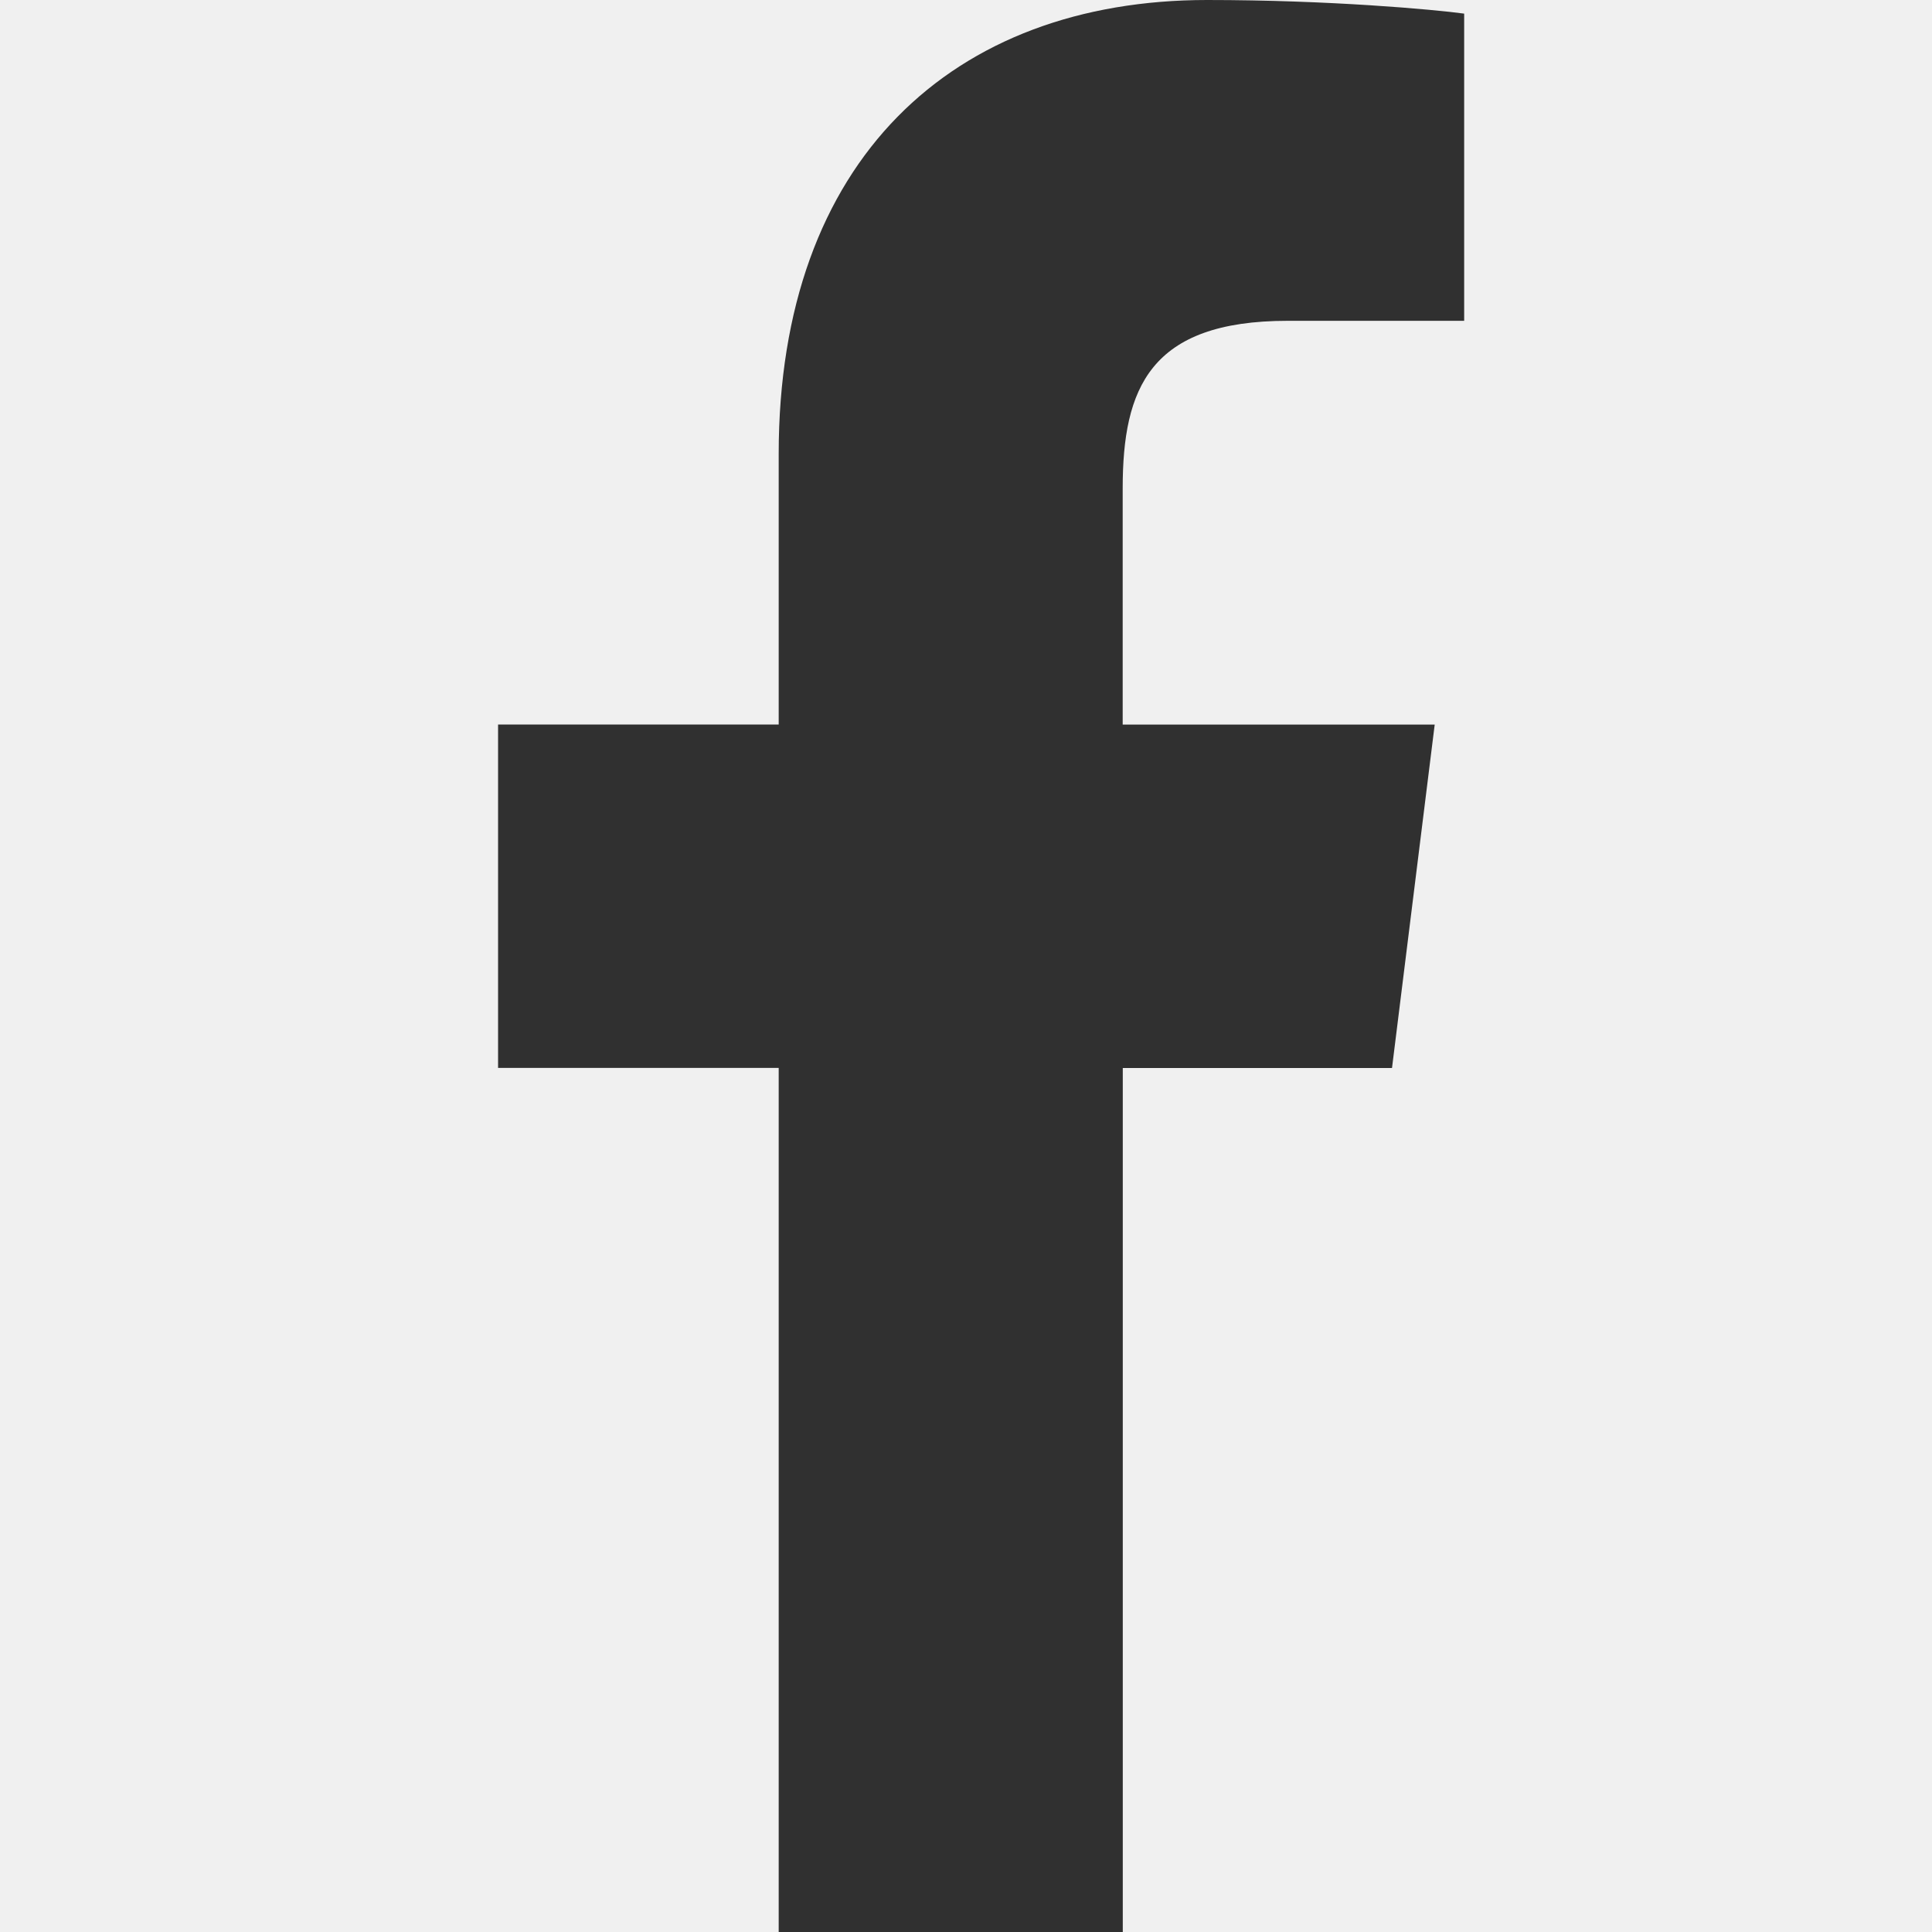
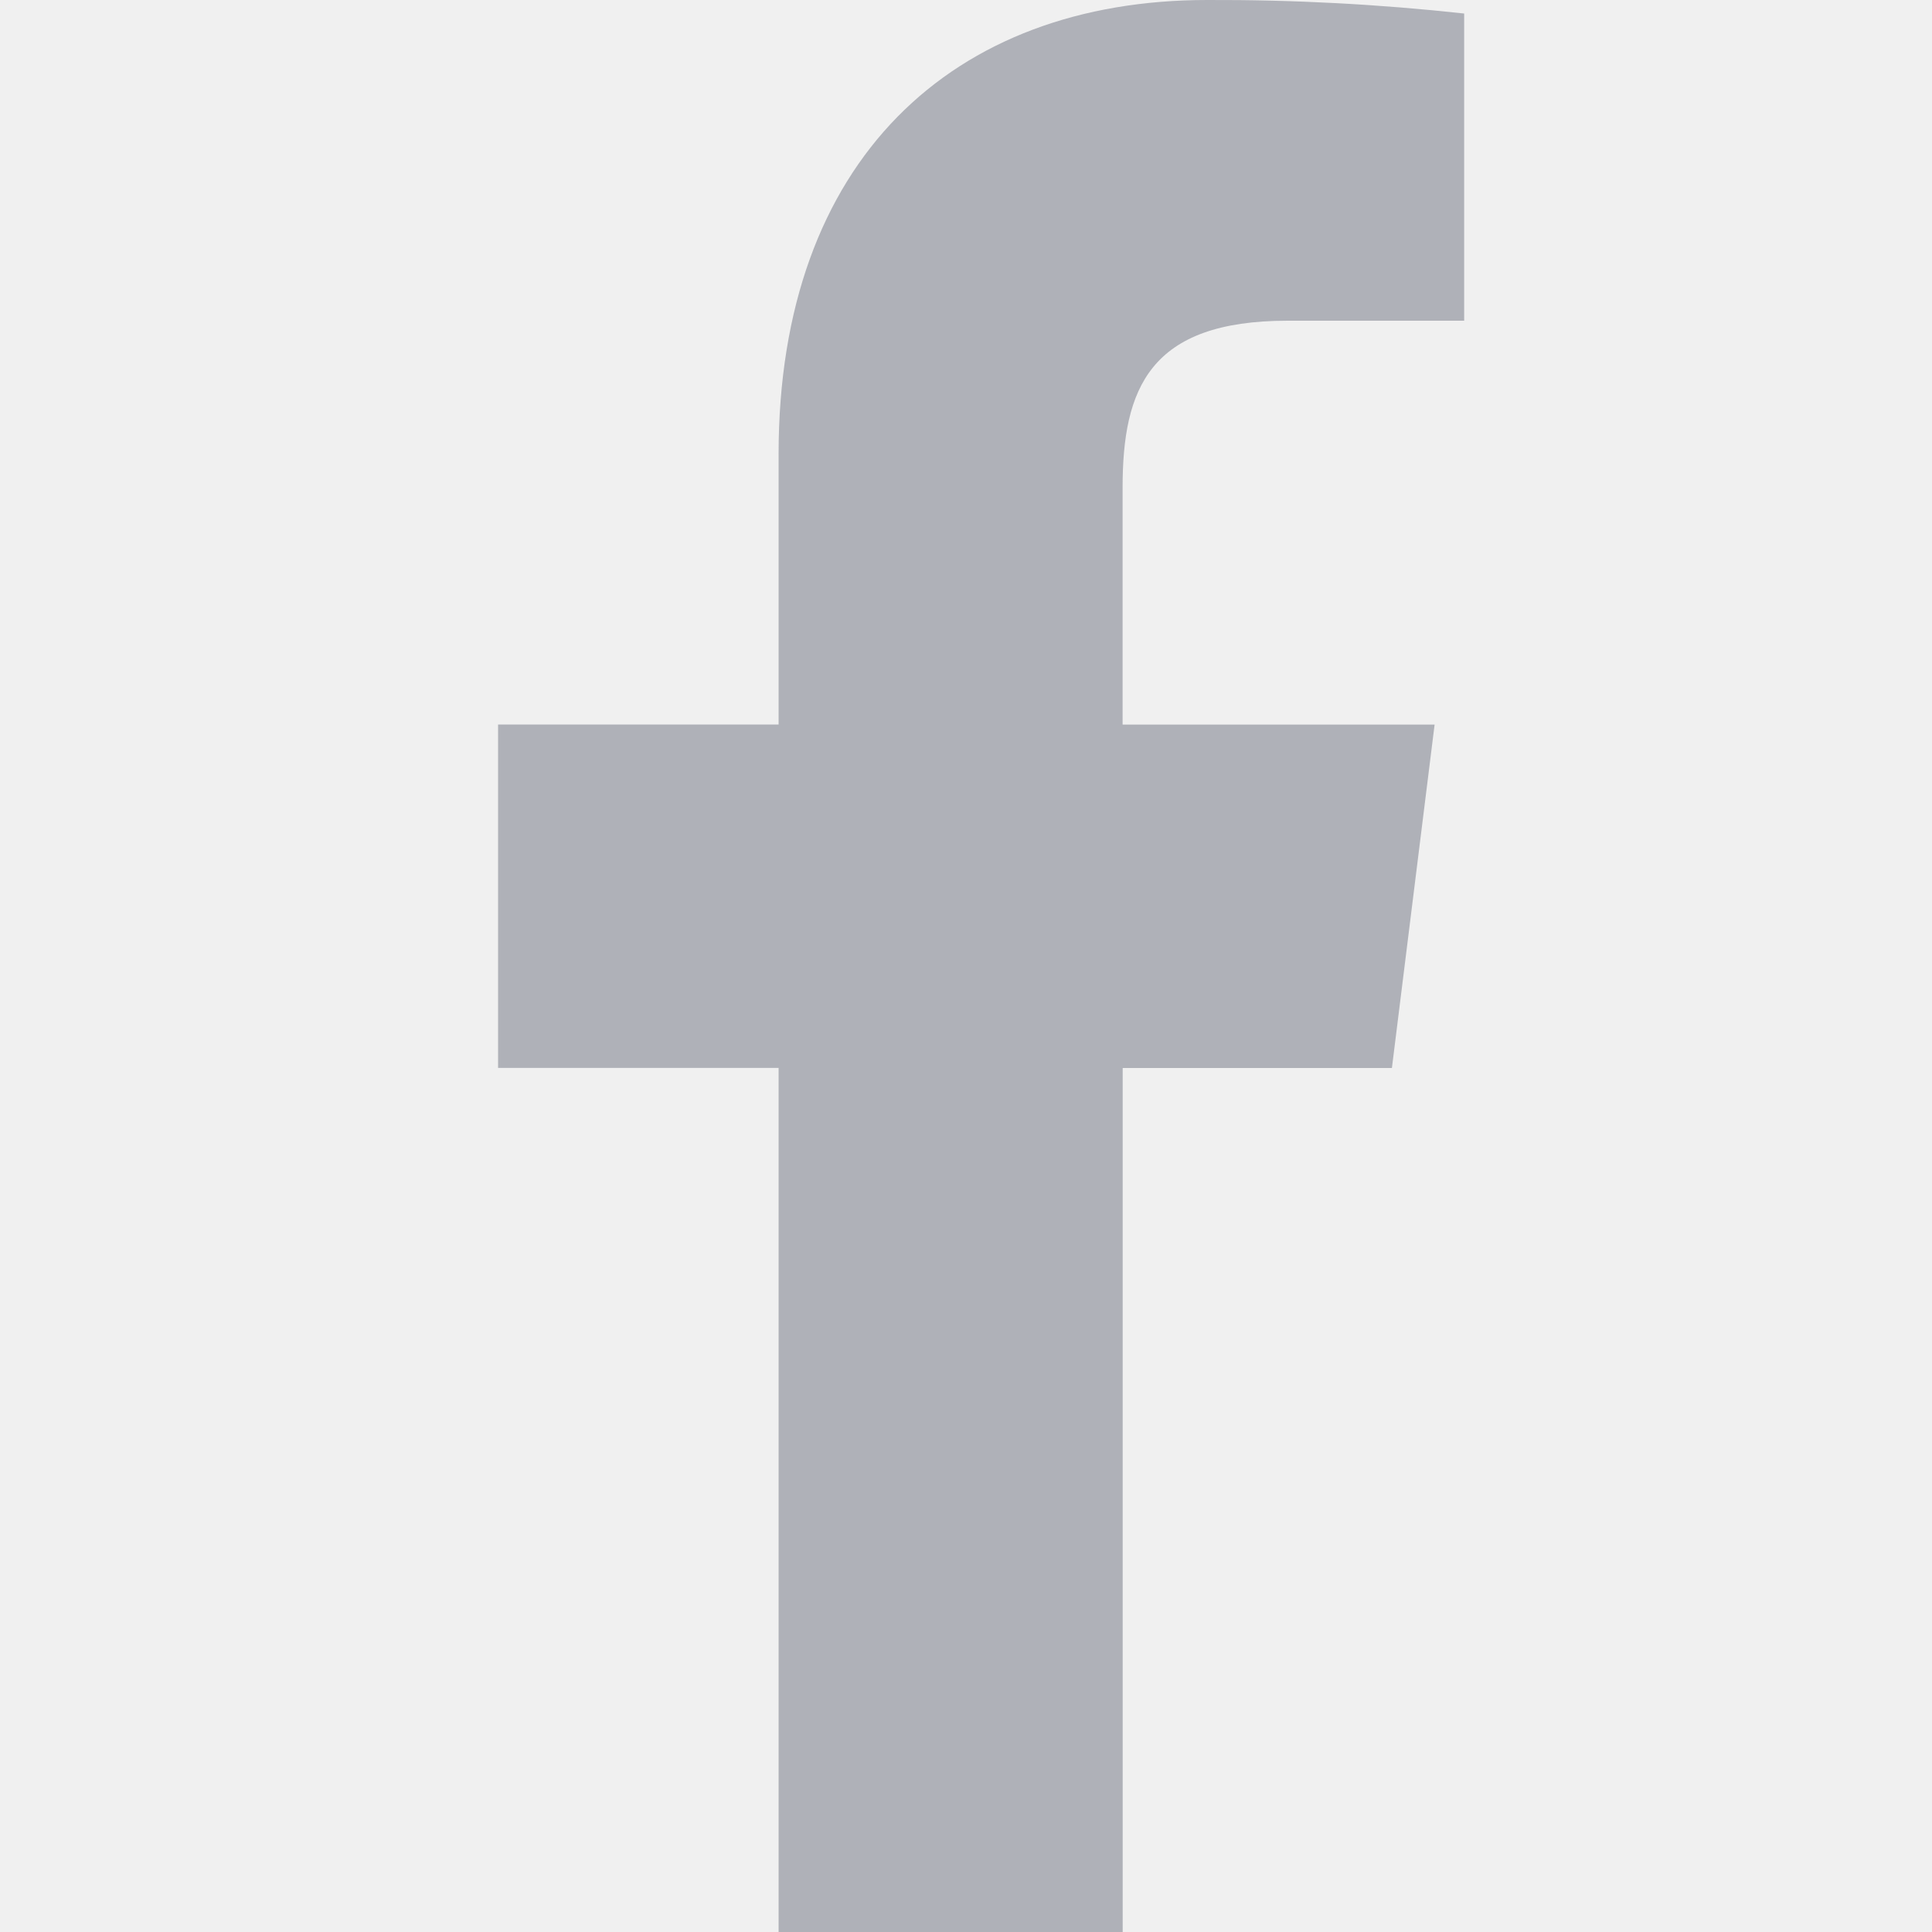
- <svg xmlns="http://www.w3.org/2000/svg" width="20" height="20" viewBox="0 0 20 20" fill="none">
+ <svg xmlns="http://www.w3.org/2000/svg" width="20" height="20" fill="none">
  <g clip-path="url(#clip0)">
-     <path d="M13.331 3.321H15.157V0.141C14.842 0.098 13.758 0 12.497 0C9.864 0 8.061 1.656 8.061 4.699V7.5H5.156V11.055H8.061V20H11.623V11.056H14.41L14.852 7.501H11.622V5.052C11.623 4.024 11.899 3.321 13.331 3.321Z" fill="#303030" />
+     <path d="M13.33 3.32h1.827V.14a23.578 23.578 0 00-2.66-.14C9.864 0 8.06 1.656 8.06 4.7v2.8H5.156v3.555H8.06V20h3.562v-8.944h2.787l.442-3.555h-3.23V5.05c0-1.027.277-1.73 1.709-1.73z" fill="#AFB1B8" />
  </g>
  <defs>
    <clipPath id="clip0">
-       <rect width="20" height="20" fill="white" />
+       <path fill="#fff" d="M0 0h20v20H0z" />
    </clipPath>
  </defs>
</svg>
